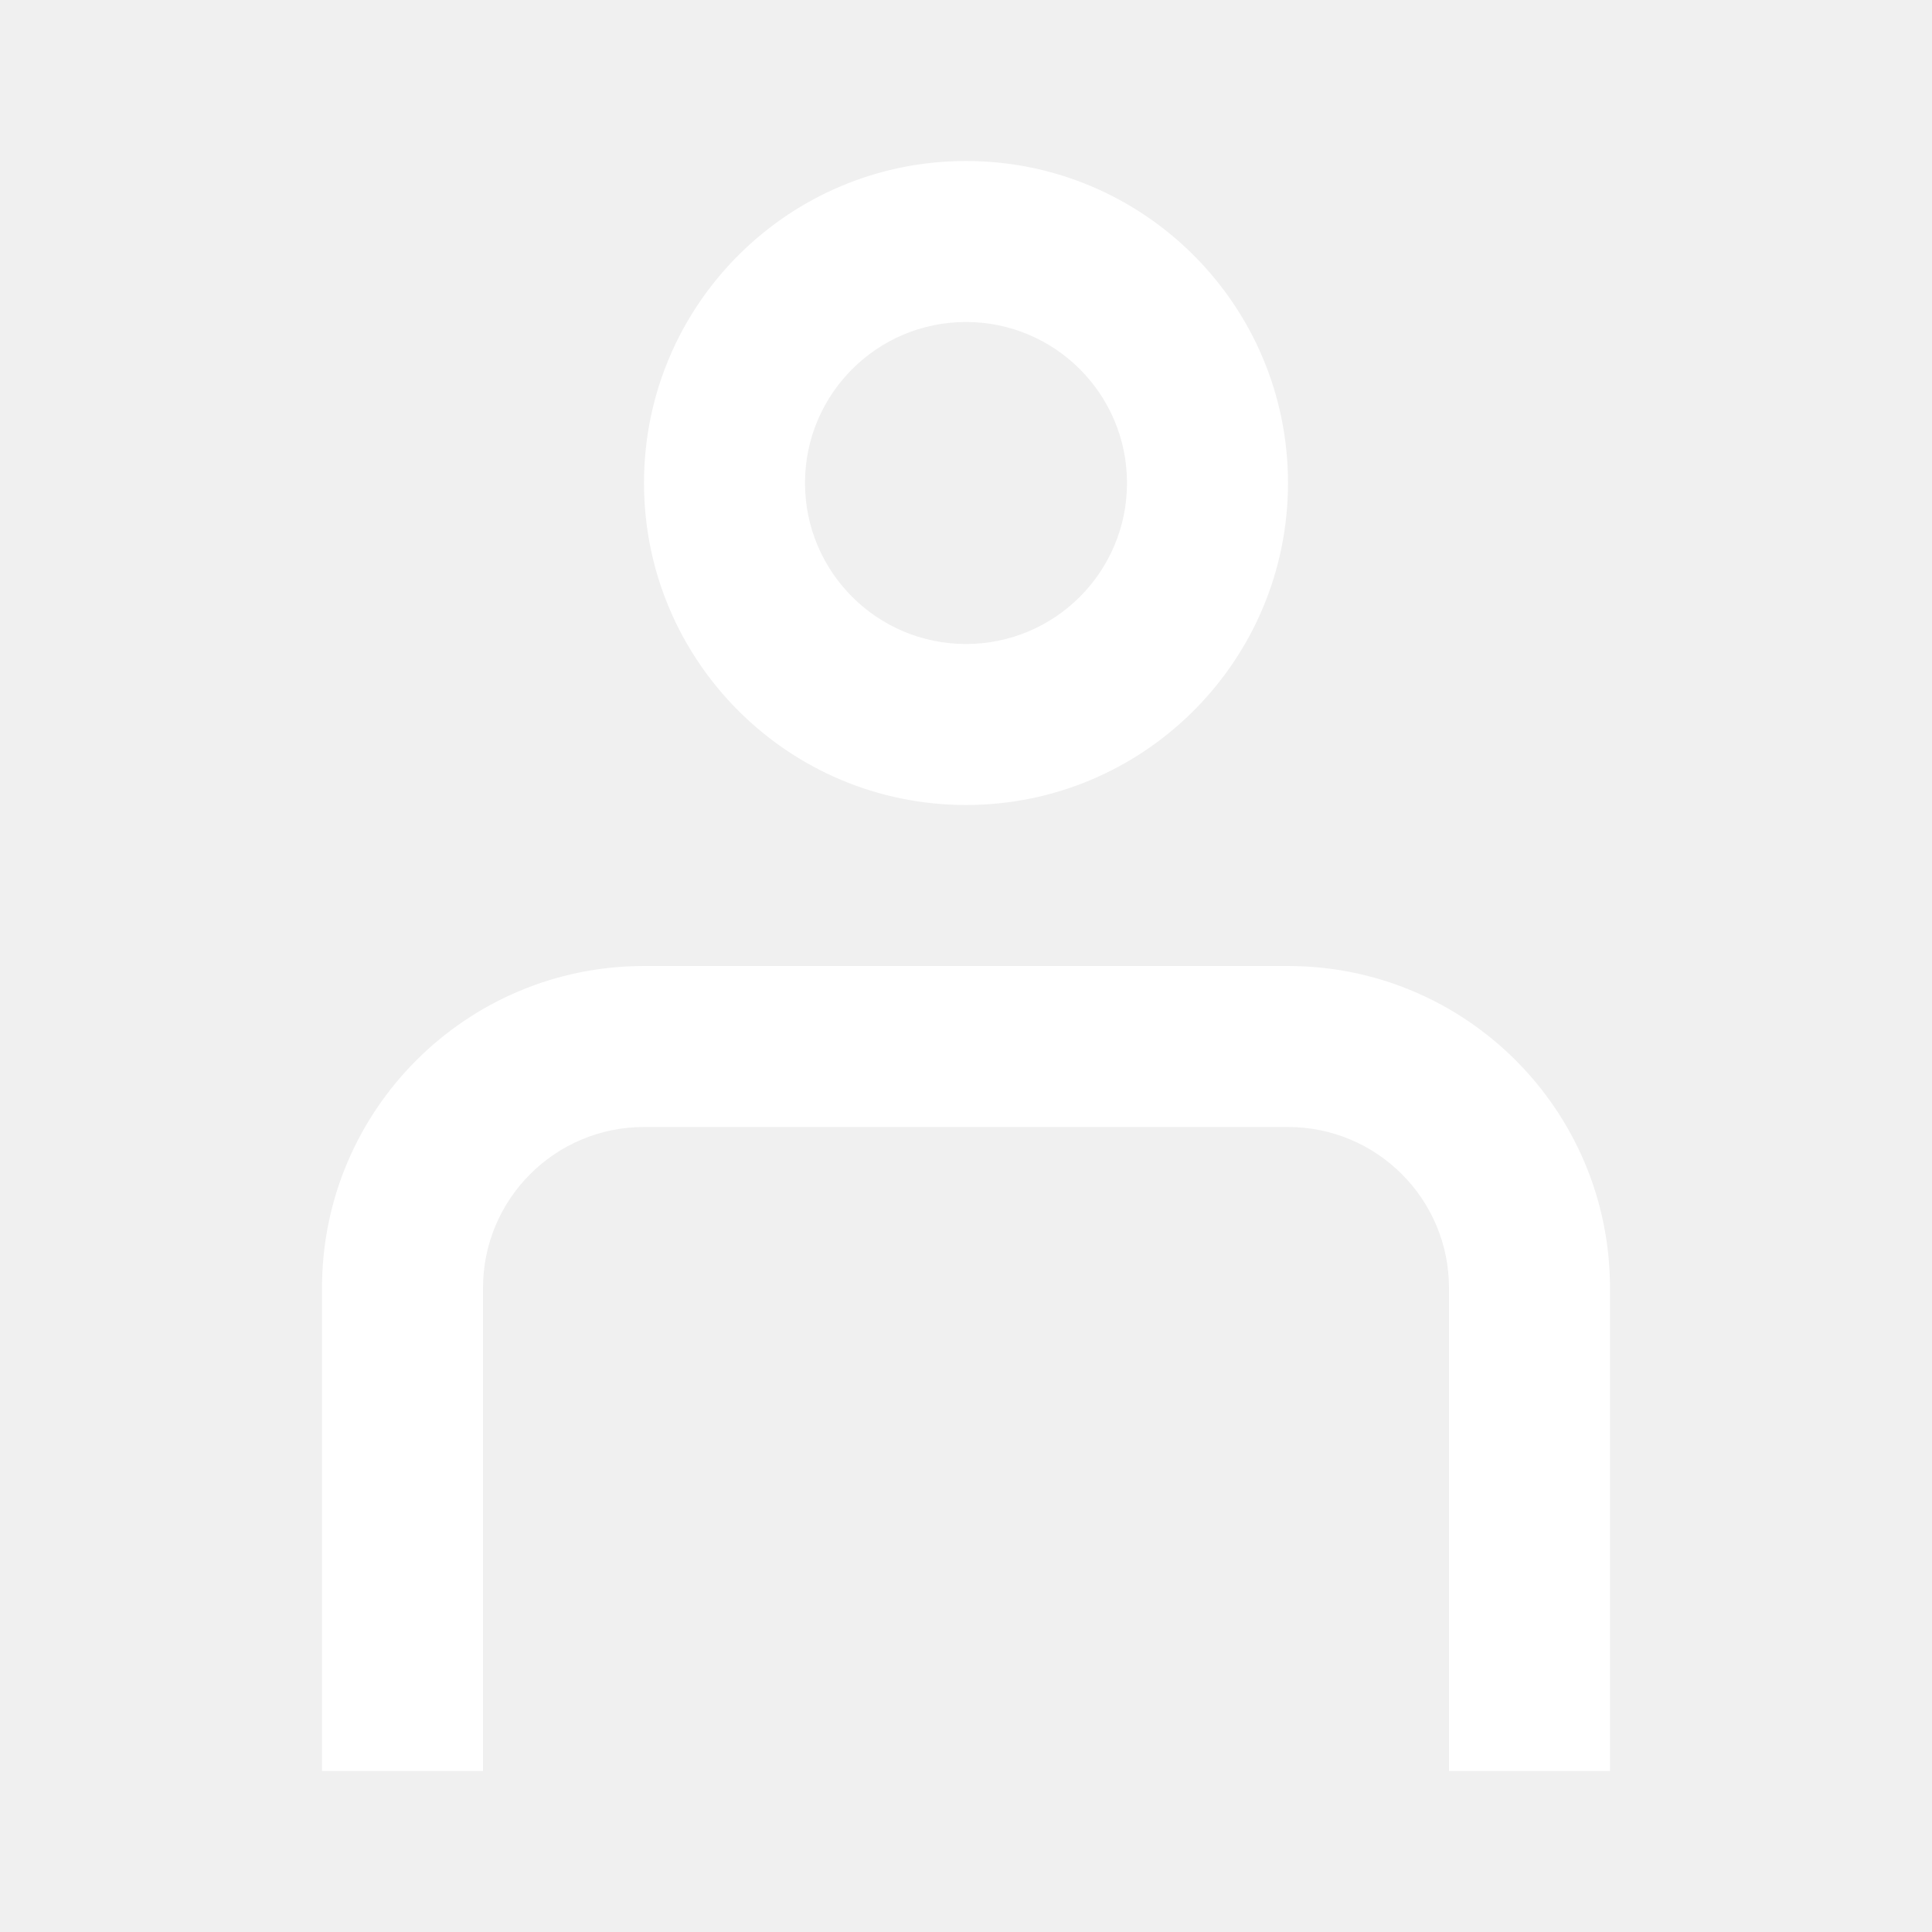
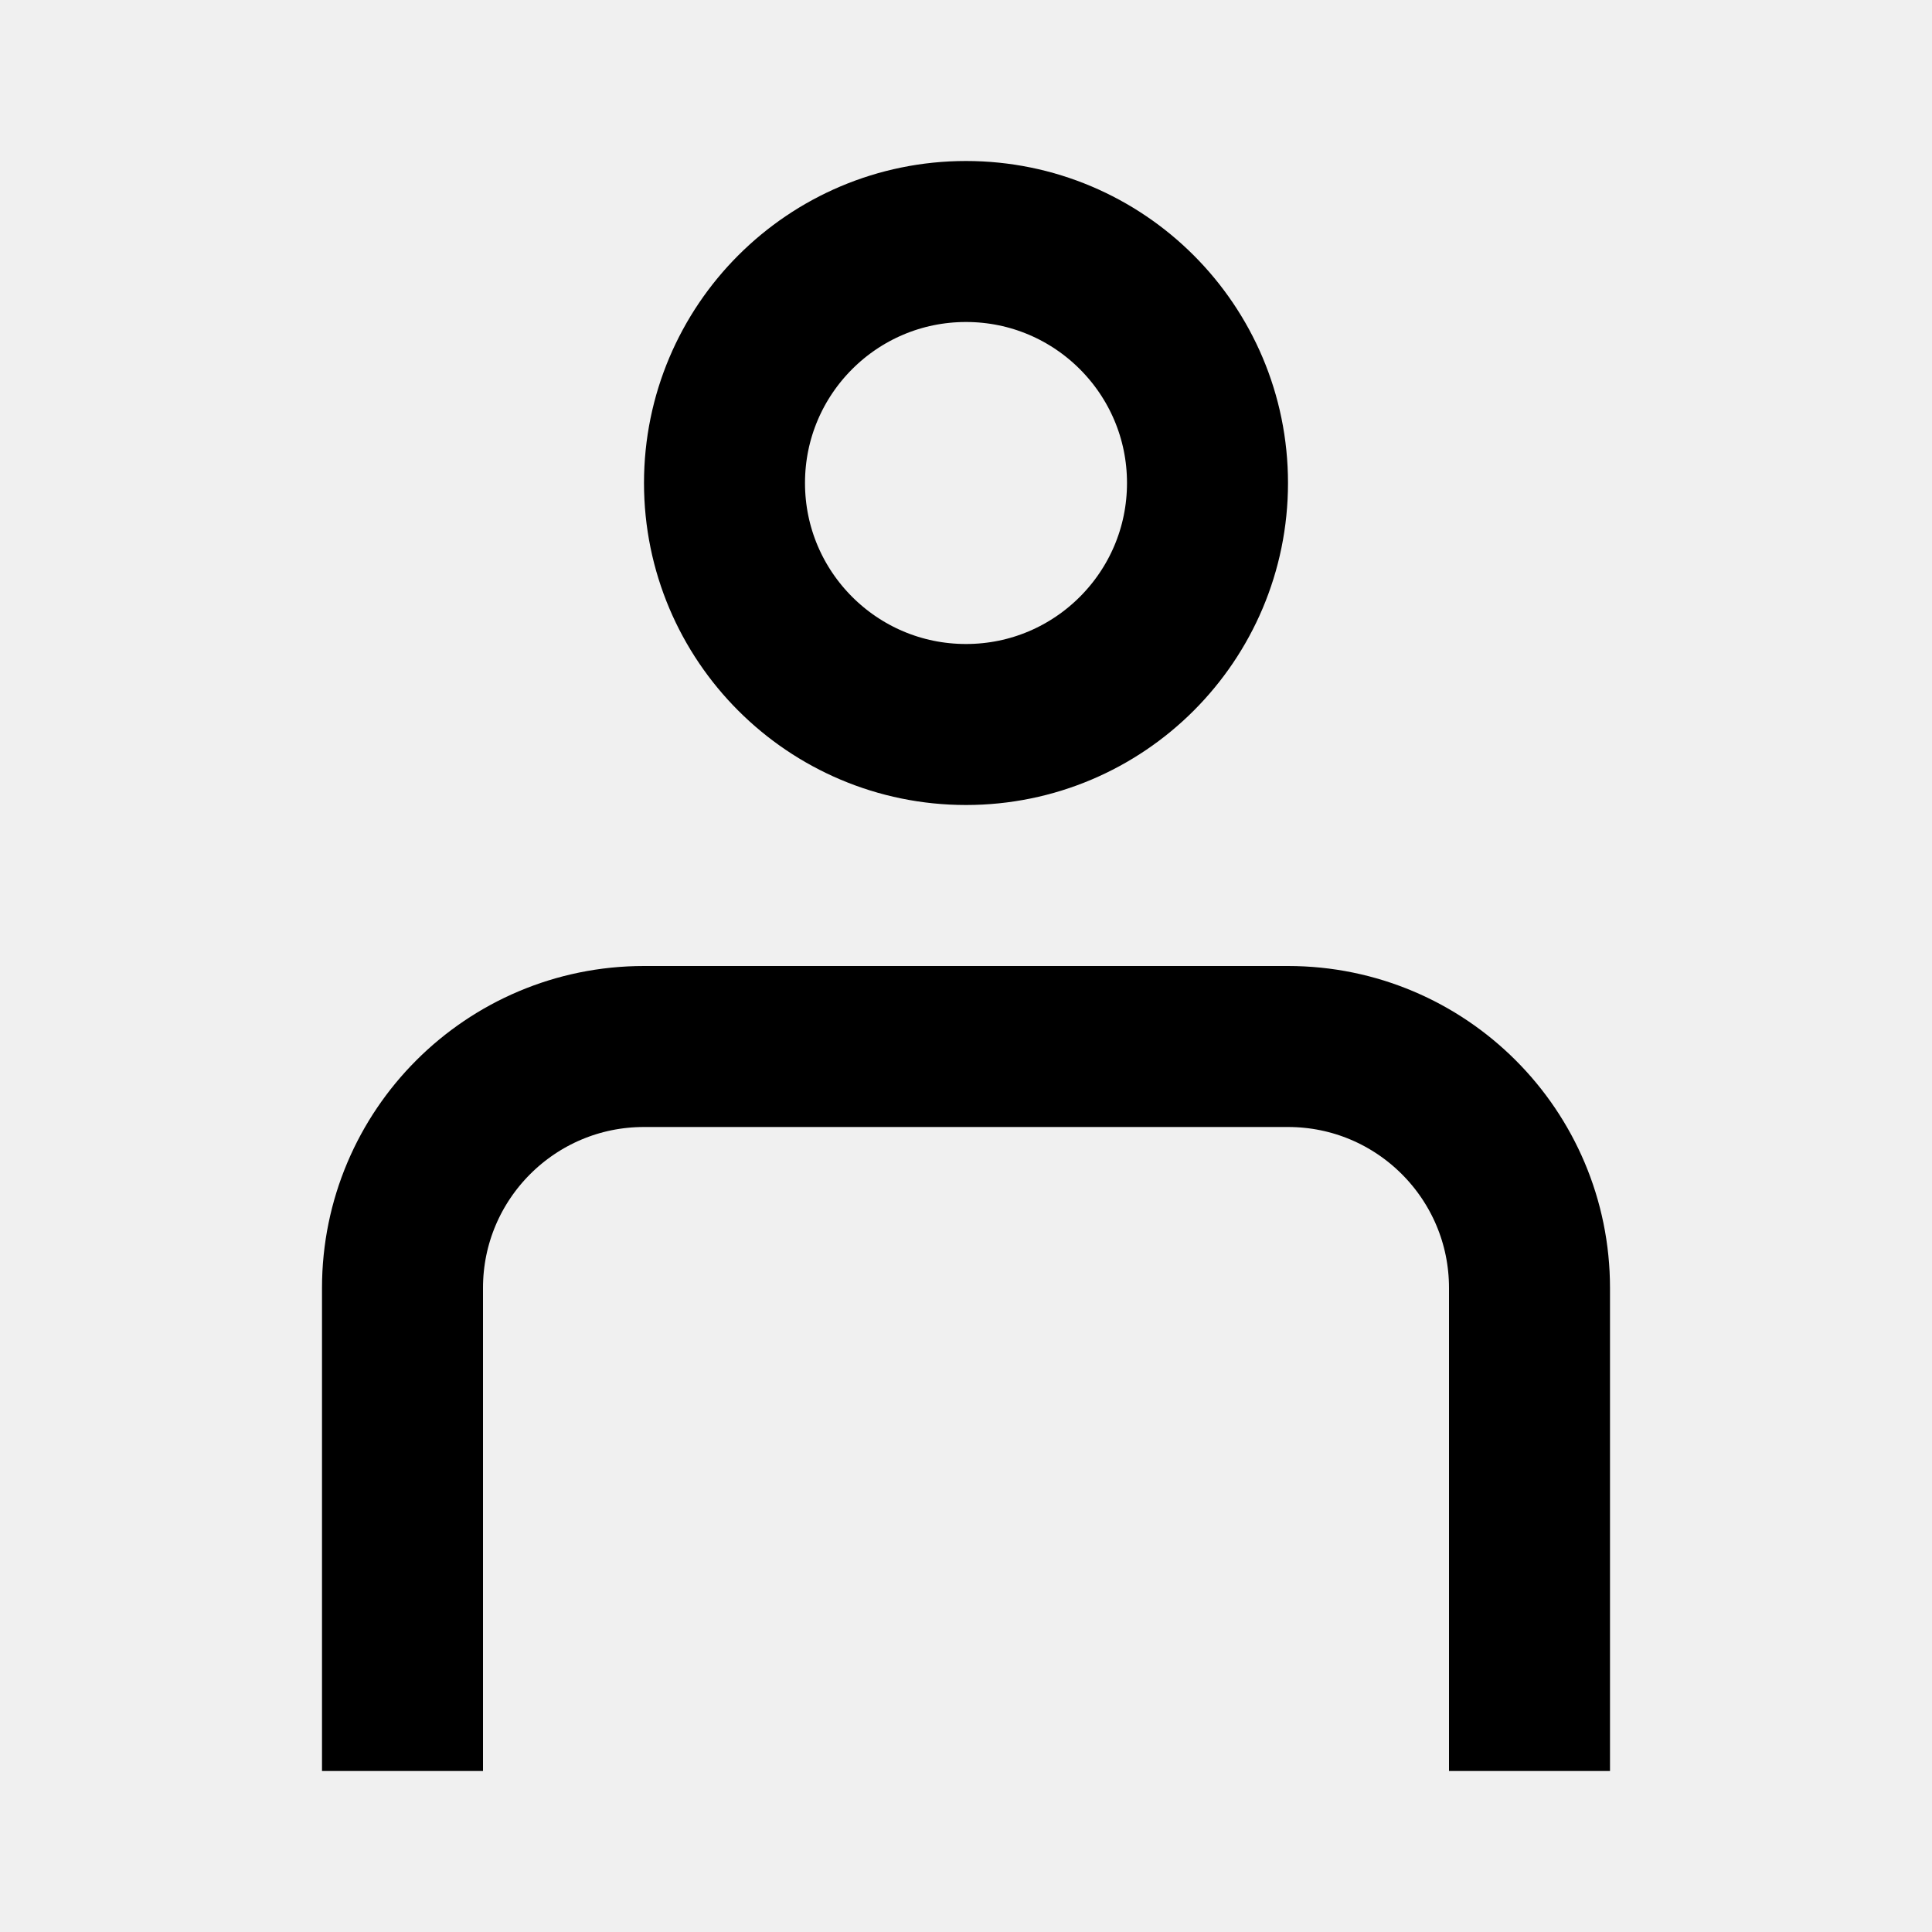
<svg xmlns="http://www.w3.org/2000/svg" width="24" height="24" fill="none" viewBox="0 0 24 24">
-   <path fill="#fff" d="M16 12a4 4 0 0 1 4 4v6h-2v-6a2 2 0 0 0-2-2H8a2 2 0 0 0-2 2v6H4v-6a4 4 0 0 1 4-4h8Z" />
-   <path fill="#fff" fill-rule="evenodd" d="M12 2a4 4 0 1 1 0 8 4 4 0 0 1 0-8Zm0 2a2 2 0 1 0 0 4 2 2 0 0 0 0-4Z" clip-rule="evenodd" />
+   <path stroke="currentColor" stroke-width="2" d="M19 22v-6a3 3 0 0 0-3-3H8a3 3 0 0 0-3 3v6" />
+   <circle cx="12" cy="6" r="3" stroke="currentColor" stroke-width="2" />
</svg>
